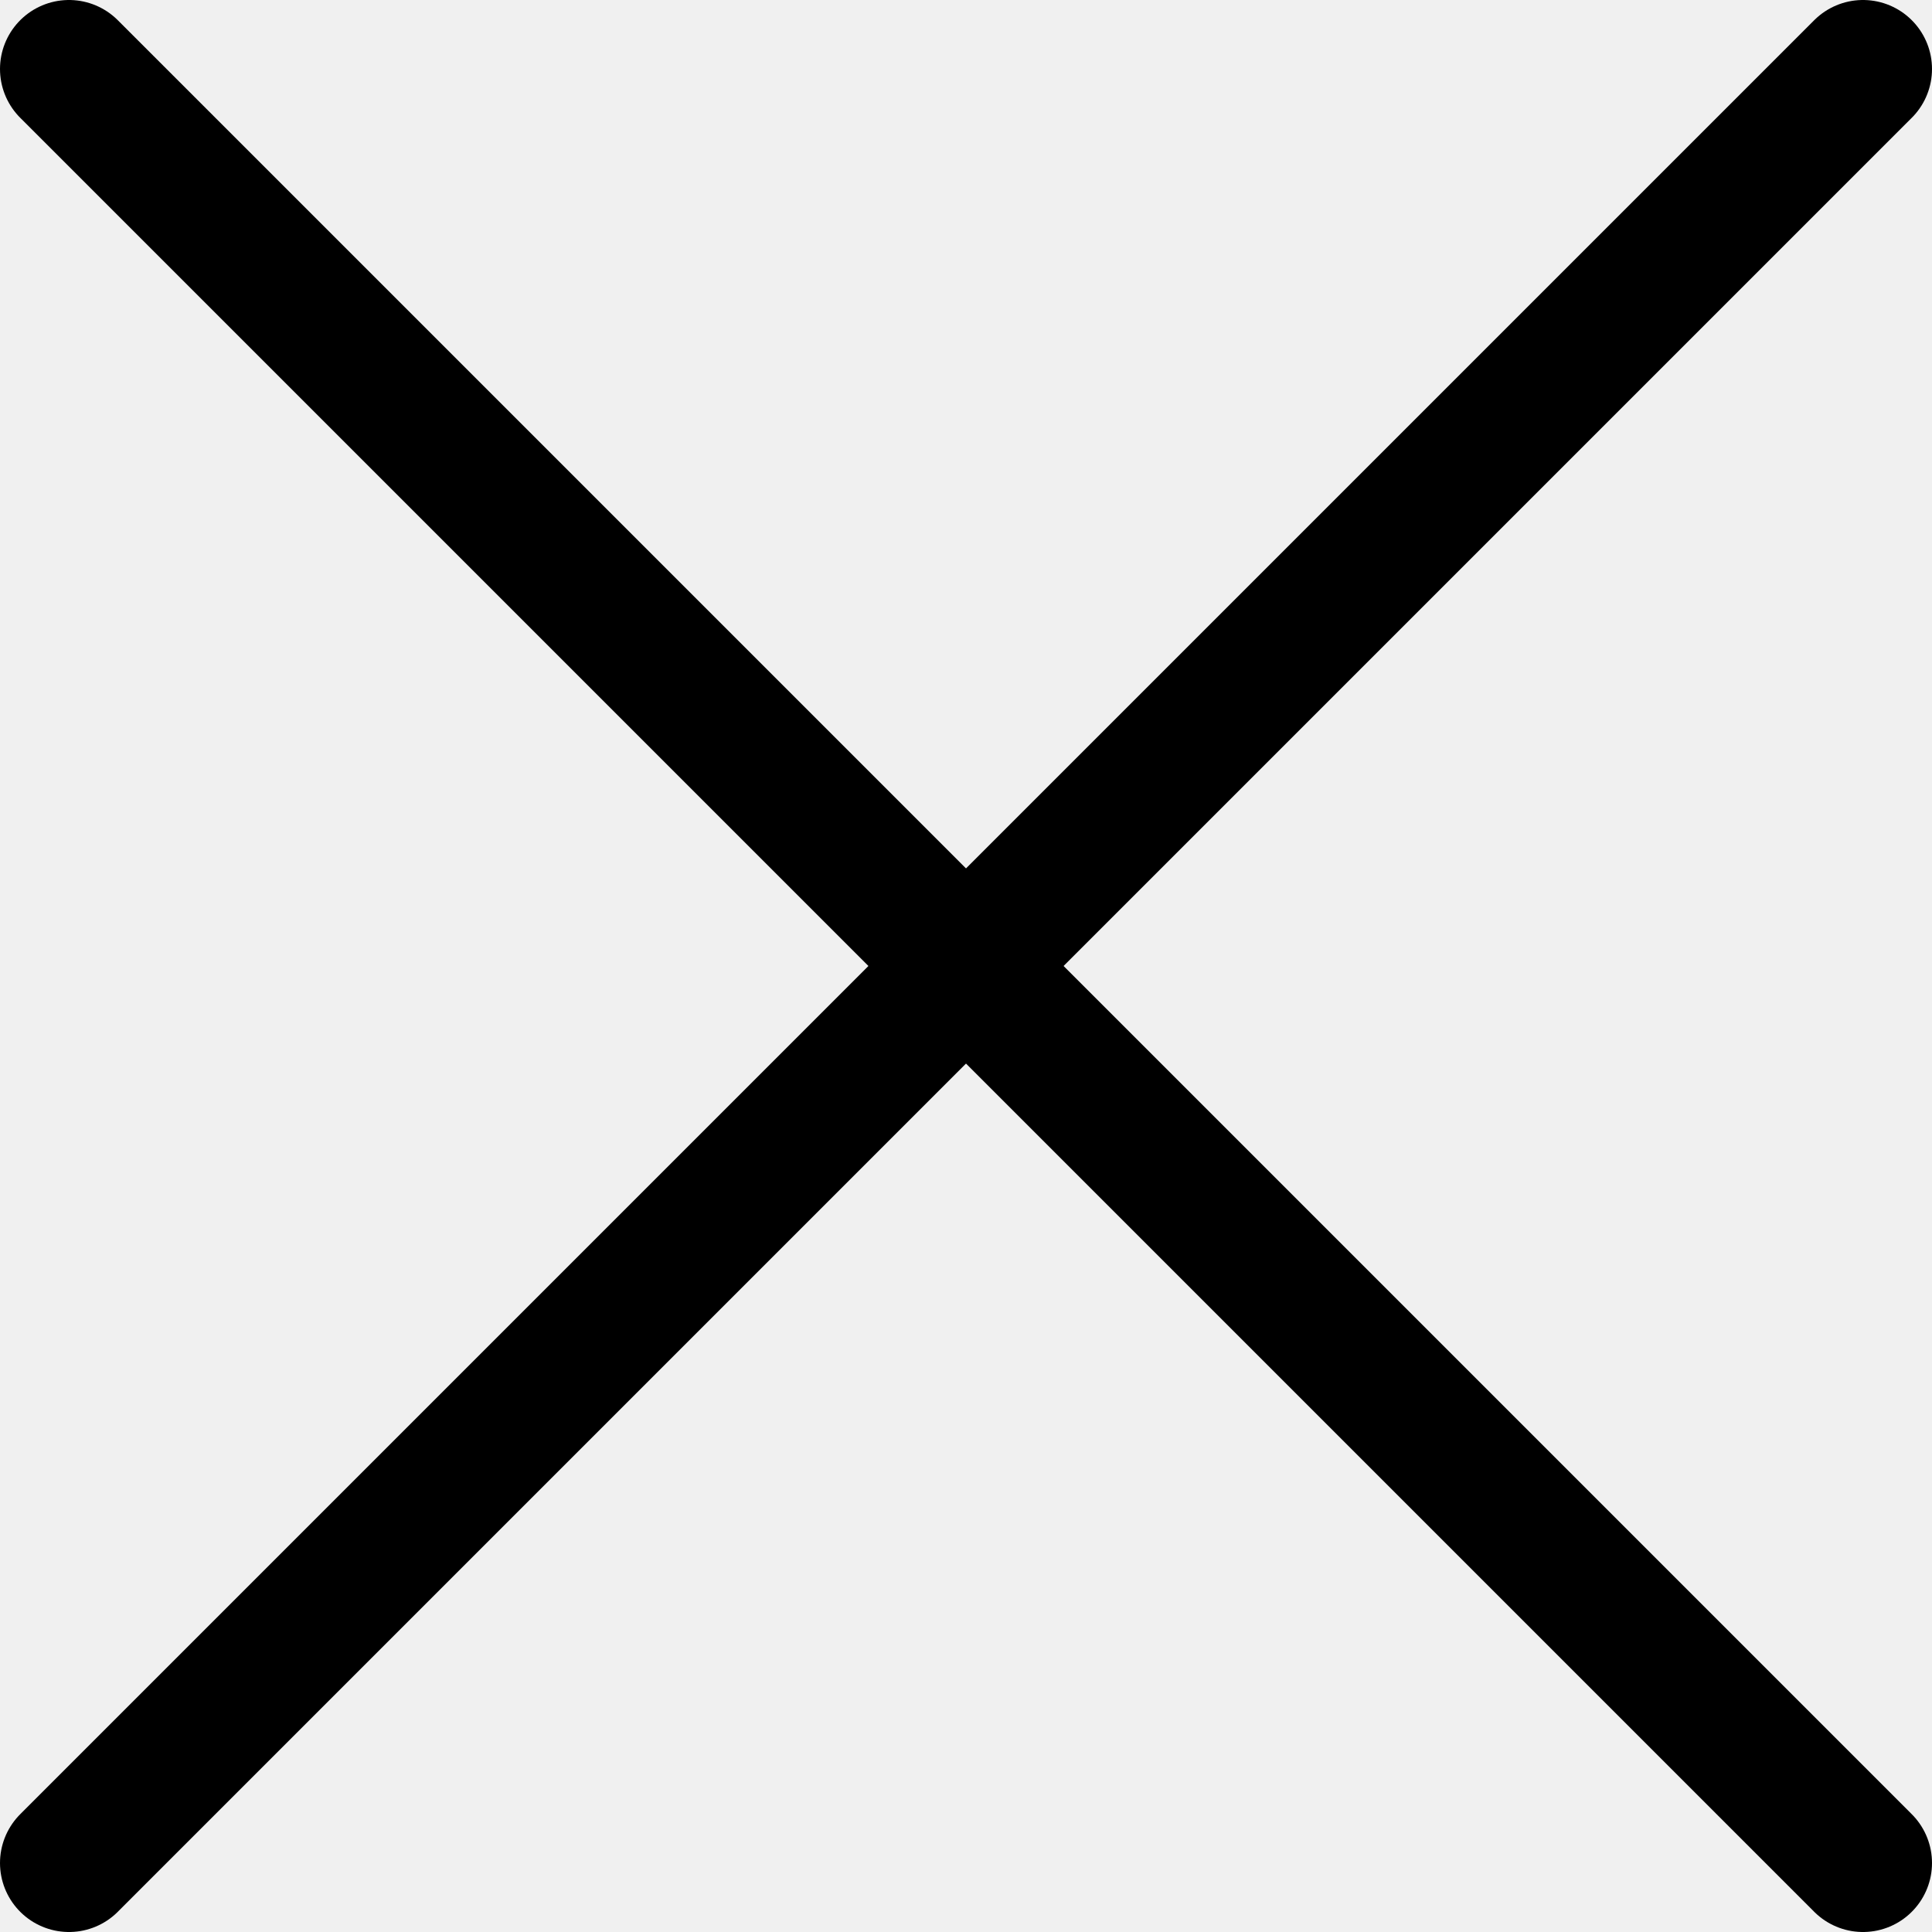
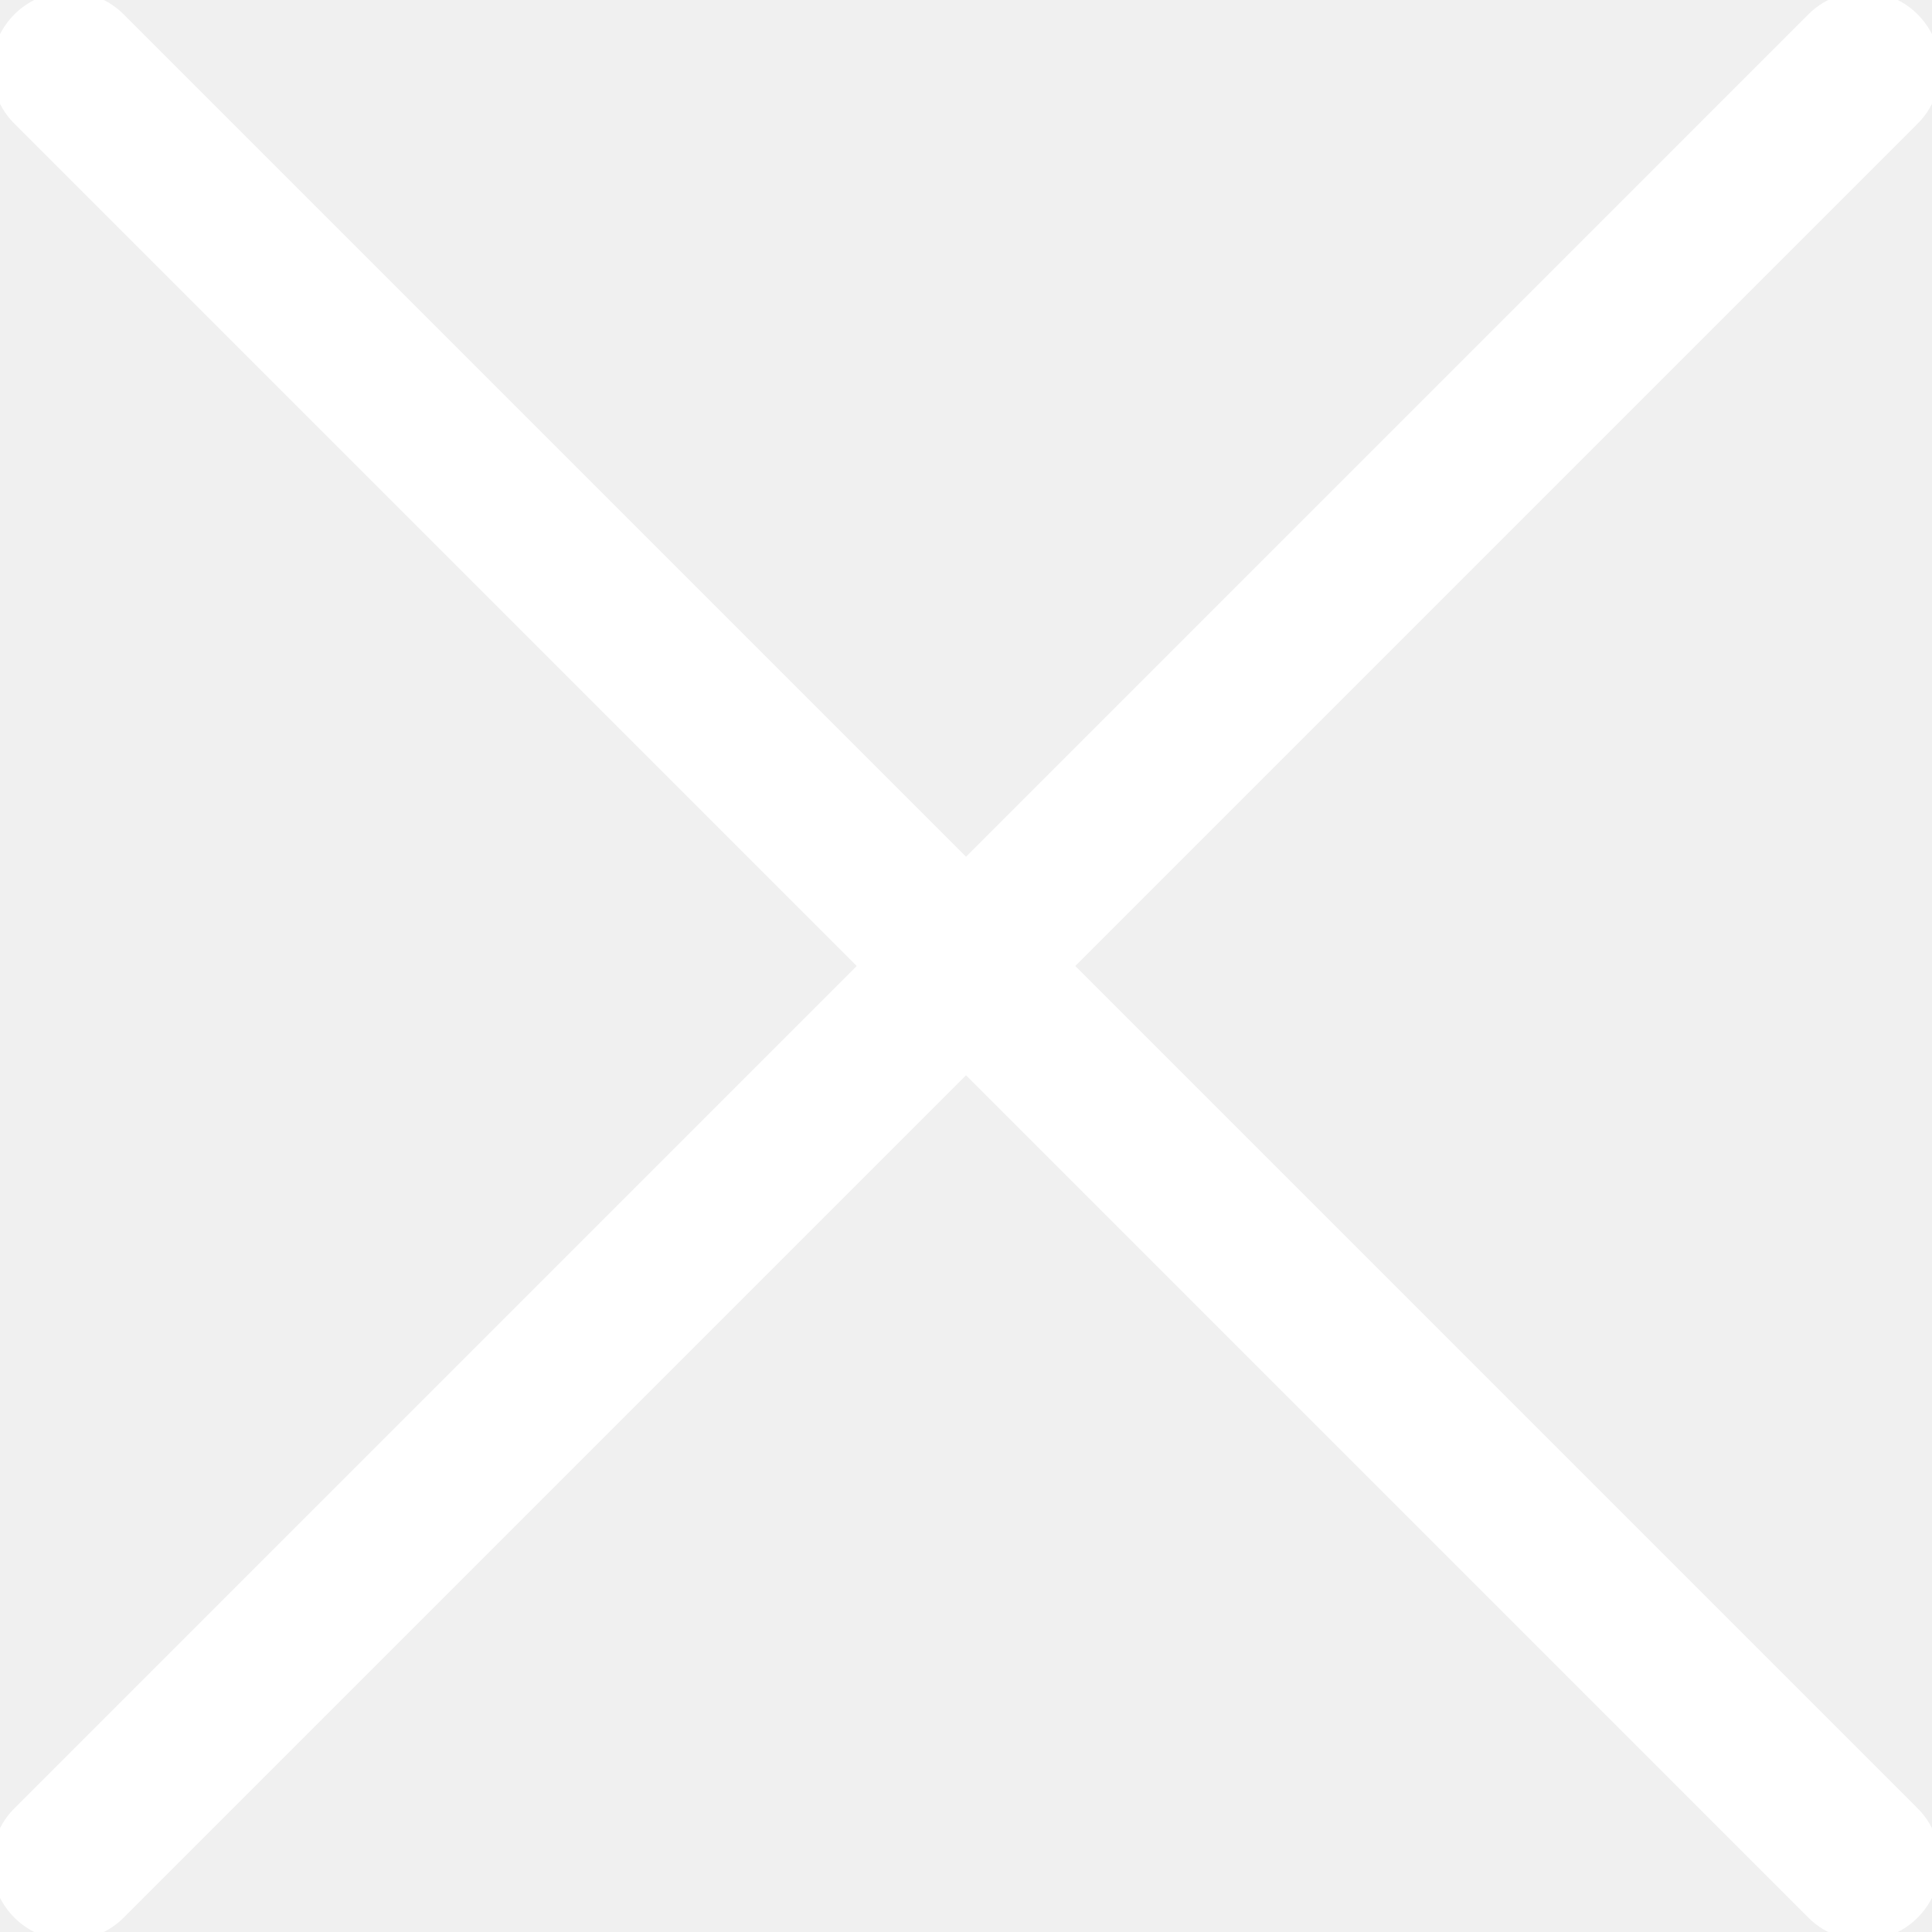
- <svg xmlns="http://www.w3.org/2000/svg" width="14" height="14" viewBox="0 0 14 14" fill="none">
-   <g clip-path="url(#clip0_1222_37032)">
-     <path d="M13.5 0.5L0.5 13.5" stroke="black" stroke-linecap="round" stroke-linejoin="round" />
-     <path d="M0.5 0.5L13.5 13.5" stroke="black" stroke-linecap="round" stroke-linejoin="round" />
+ <svg xmlns="http://www.w3.org/2000/svg" width="25" height="25" viewBox="0 0 25 25" fill="none">
+   <g clip-path="url(#clip0_179_2)">
+     <path d="M24.107 0.893L0.893 24.107" stroke="white" stroke-width="2" stroke-linecap="round" stroke-linejoin="round" />
+     <path d="M0.893 0.893L24.107 24.107" stroke="white" stroke-width="2" stroke-linecap="round" stroke-linejoin="round" />
  </g>
  <defs>
-     <clipPath id="clip0_1222_37032">
-       <rect width="14" height="14" fill="white" />
+     <clipPath id="clip0_179_2">
+       <rect width="25" height="25" fill="white" />
    </clipPath>
  </defs>
</svg>
